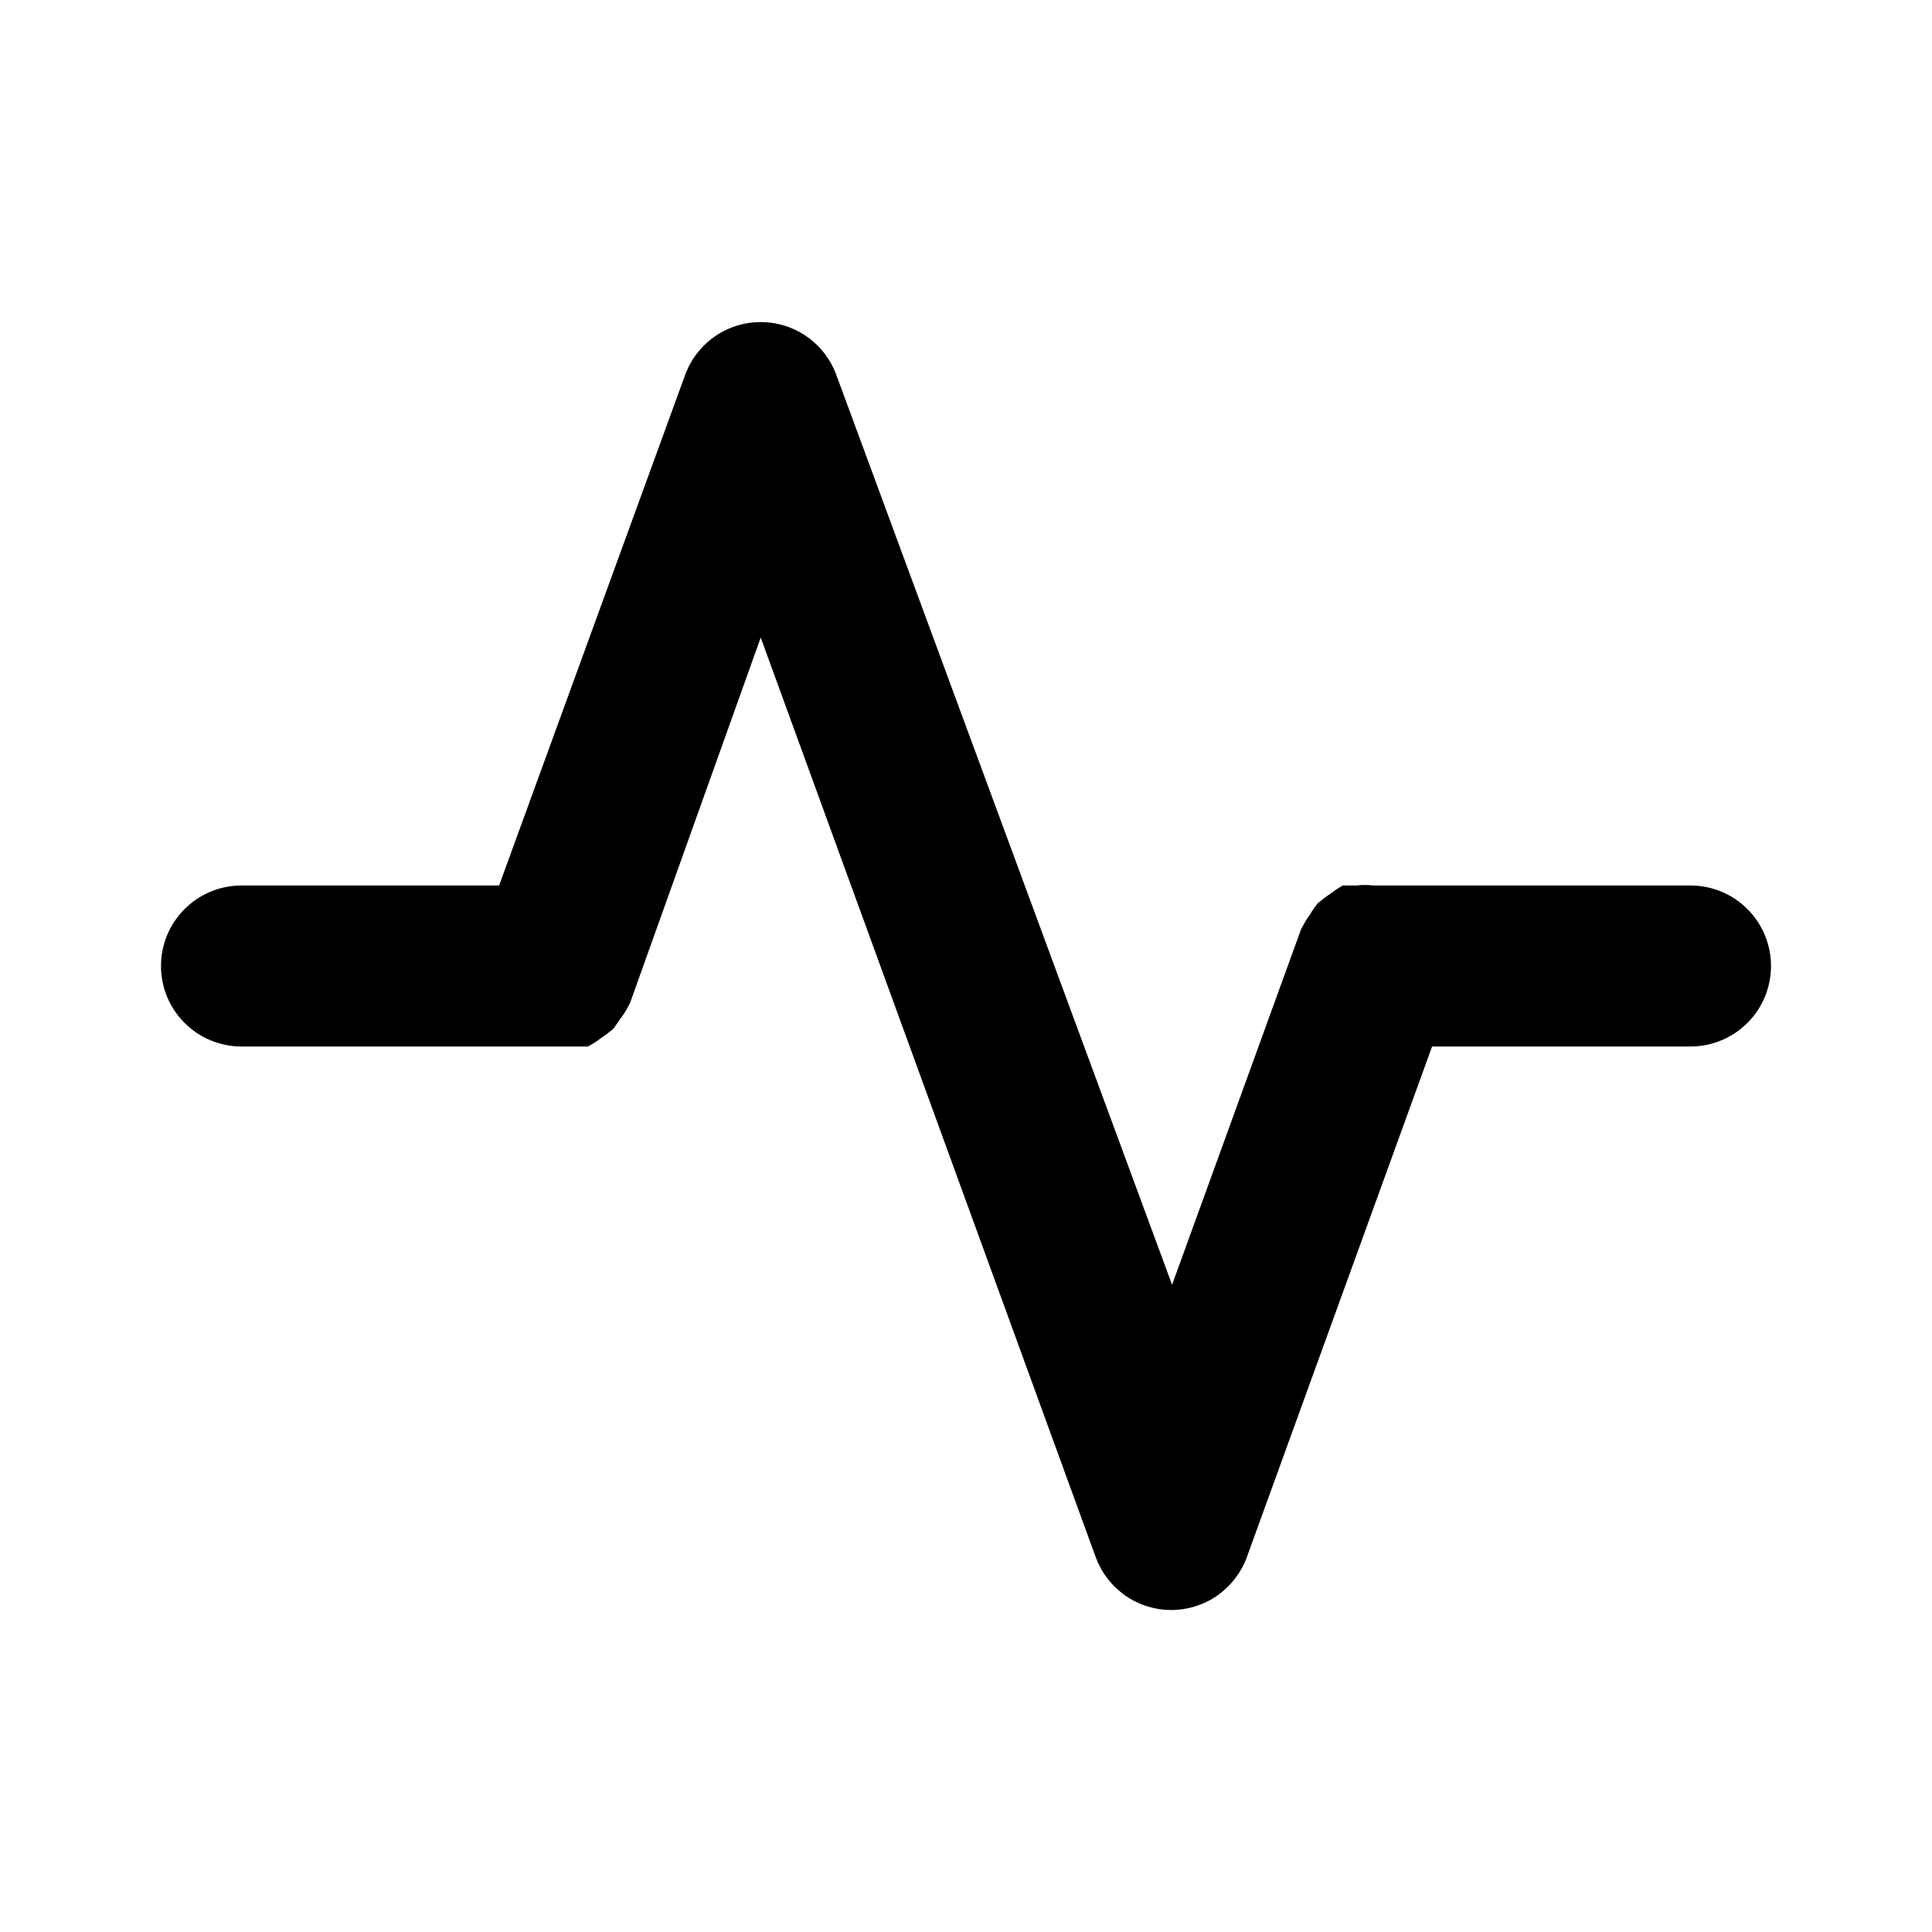
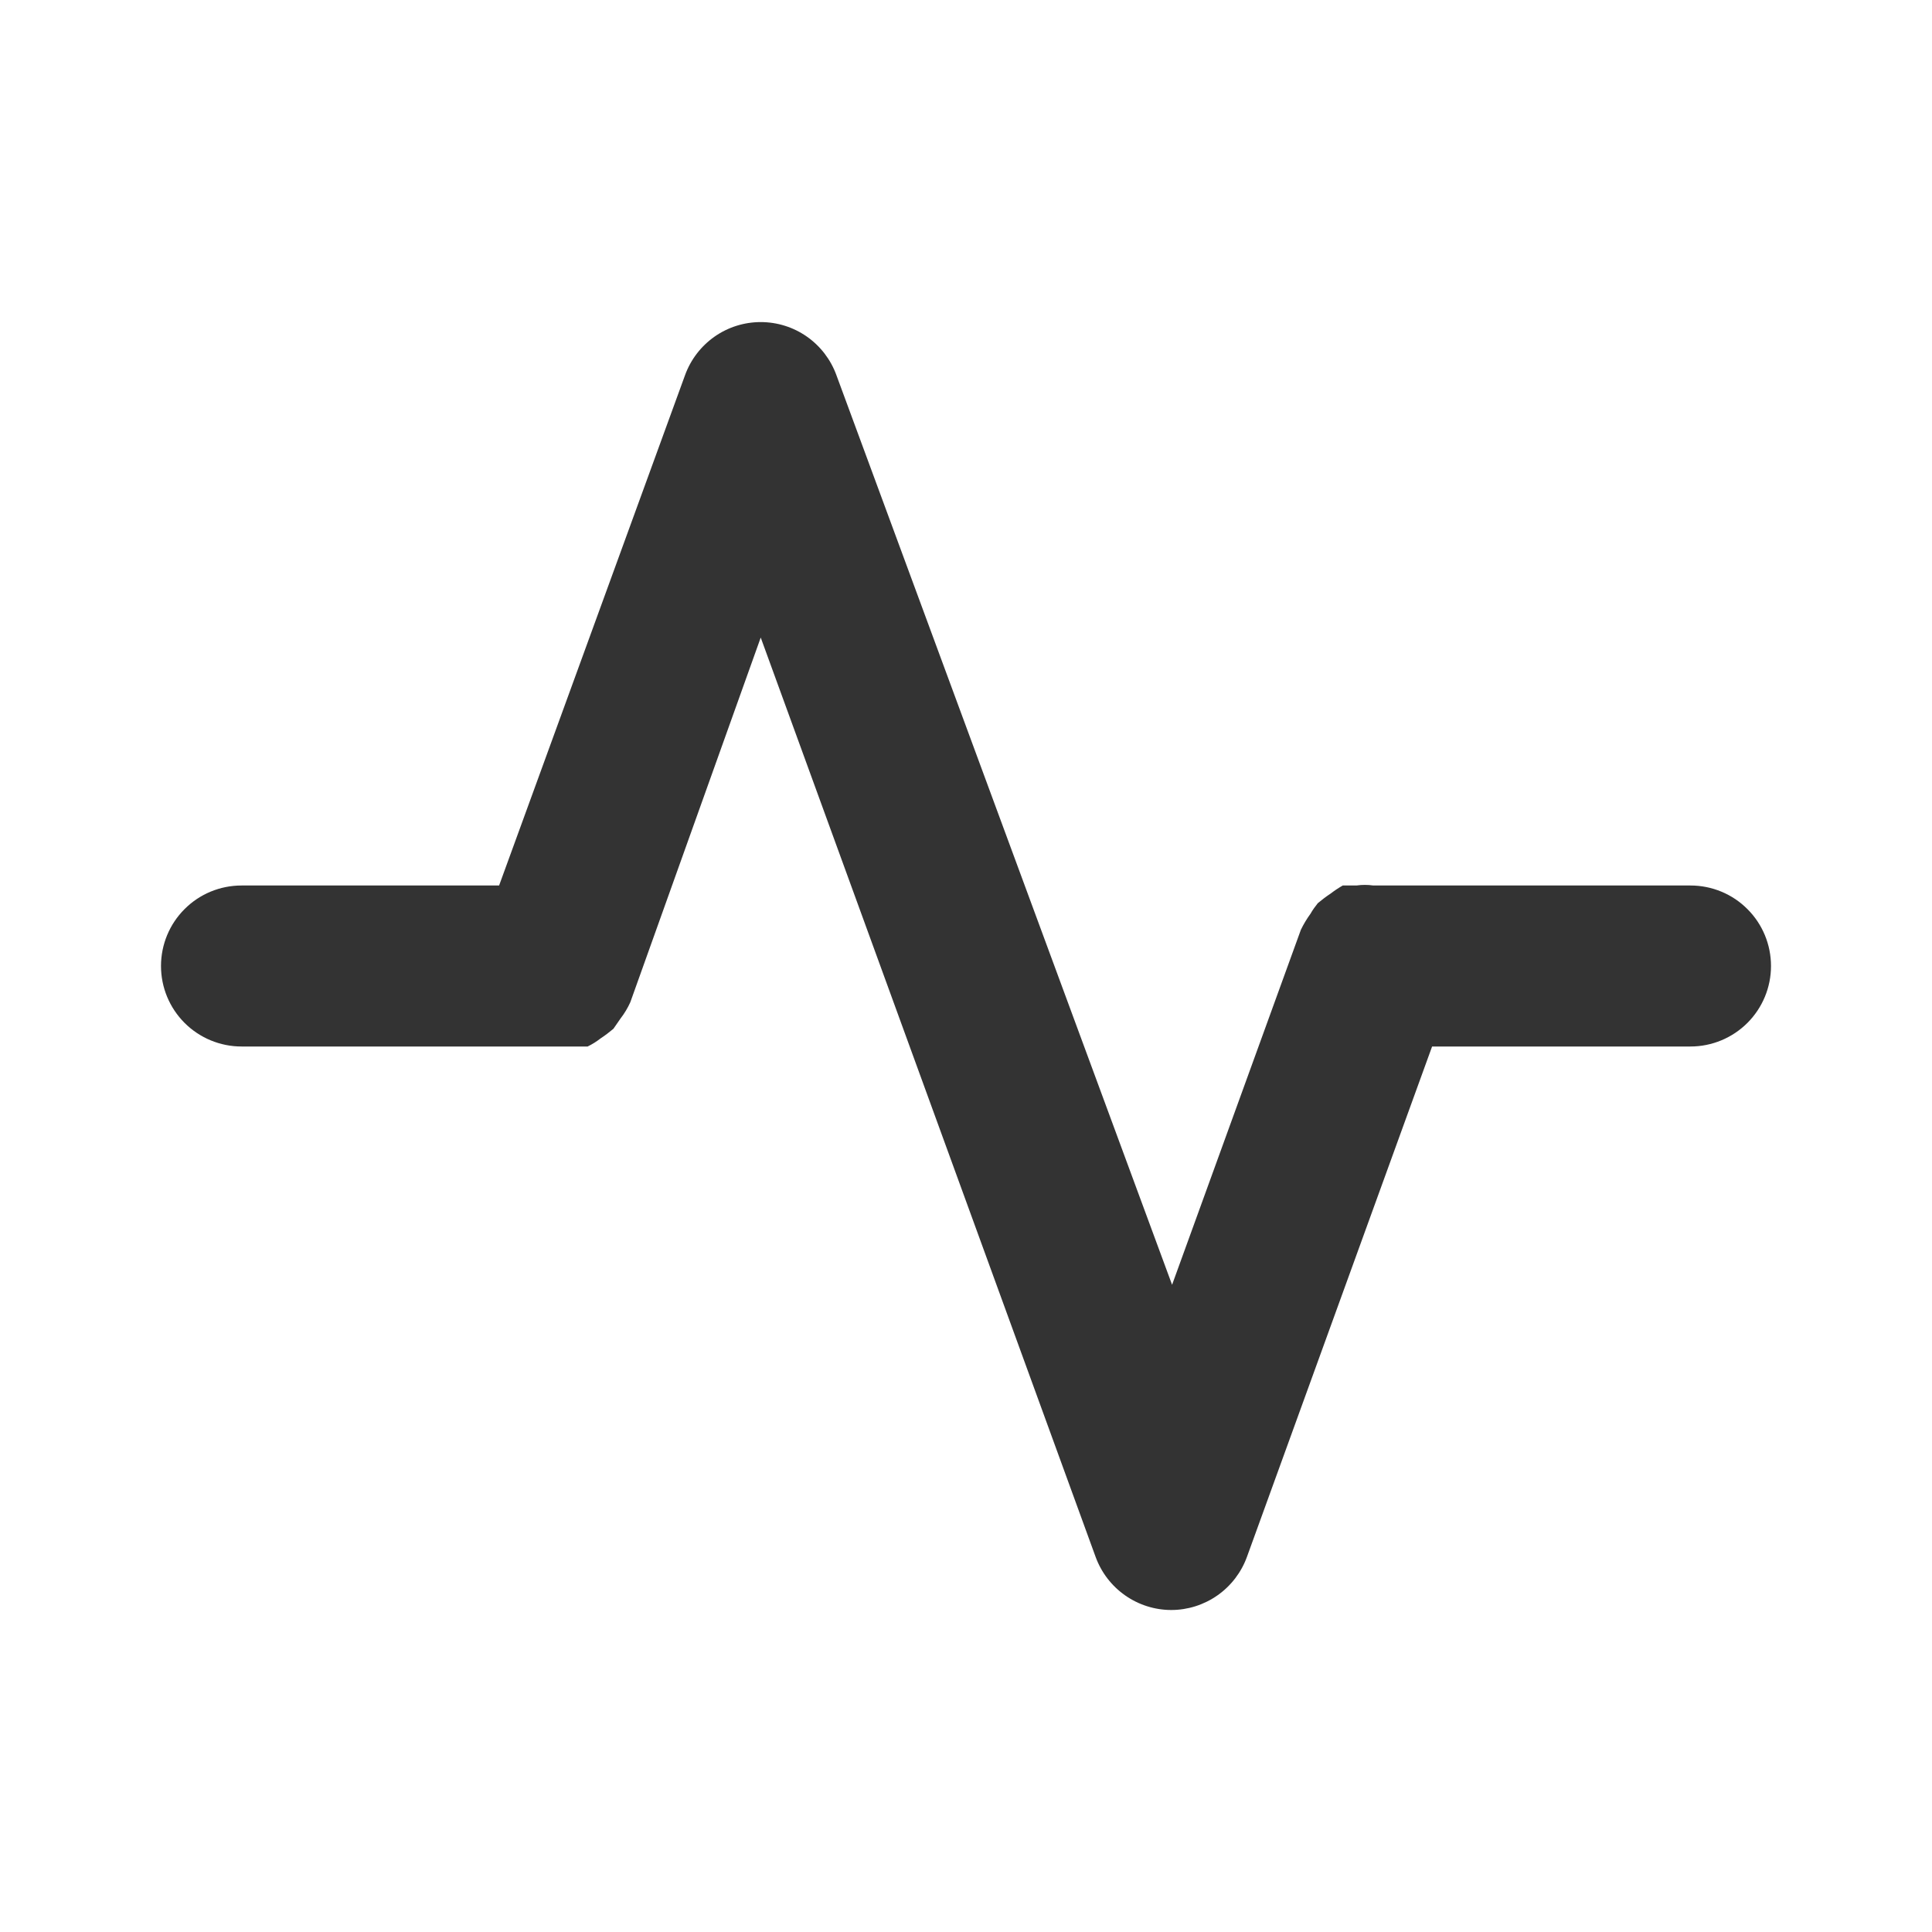
<svg xmlns="http://www.w3.org/2000/svg" width="24" height="24" viewBox="0 0 24 24" fill="none">
-   <path d="M21 11H17.06C16.99 10.991 16.92 10.991 16.85 11H16.68C16.628 11.03 16.578 11.063 16.53 11.1C16.474 11.137 16.421 11.177 16.37 11.22C16.337 11.261 16.306 11.304 16.28 11.35C16.234 11.413 16.194 11.48 16.16 11.55L14.56 15.96L10.39 4.66C10.32 4.467 10.192 4.3 10.024 4.182C9.856 4.064 9.655 4.001 9.45 4.001C9.245 4.001 9.044 4.064 8.876 4.182C8.708 4.3 8.58 4.467 8.51 4.66L6.2 11H3C2.735 11 2.48 11.105 2.293 11.293C2.105 11.48 2 11.735 2 12C2 12.265 2.105 12.52 2.293 12.707C2.48 12.895 2.735 13 3 13H6.92H7.15H7.3C7.357 12.973 7.41 12.939 7.46 12.9C7.516 12.863 7.569 12.823 7.62 12.78L7.71 12.65C7.758 12.588 7.798 12.521 7.83 12.45L9.45 7.92L13.61 19.34C13.68 19.533 13.808 19.7 13.976 19.819C14.144 19.937 14.345 20 14.55 20C14.755 20 14.956 19.937 15.124 19.819C15.292 19.7 15.42 19.533 15.49 19.34L17.79 13H21C21.265 13 21.52 12.895 21.707 12.707C21.895 12.52 22 12.265 22 12C22 11.735 21.895 11.48 21.707 11.293C21.52 11.105 21.265 11 21 11Z" fill="black" />
+   <path d="M21 11H17.06C16.99 10.99 16.92 10.99 16.85 11H16.68C16.628 11.03 16.578 11.063 16.53 11.1C16.474 11.137 16.421 11.177 16.37 11.22C16.337 11.261 16.306 11.304 16.28 11.35C16.234 11.413 16.194 11.48 16.16 11.55V11.55L14.56 15.96L10.39 4.66C10.32 4.467 10.192 4.3 10.024 4.182C9.856 4.064 9.655 4.001 9.45 4.001C9.245 4.001 9.044 4.064 8.876 4.182C8.708 4.3 8.58 4.467 8.51 4.66L6.2 11H3C2.735 11 2.48 11.105 2.293 11.293C2.105 11.48 2 11.735 2 12C2 12.265 2.105 12.519 2.293 12.707C2.48 12.894 2.735 13 3 13H6.92H7.15H7.3C7.357 12.972 7.41 12.939 7.46 12.9C7.516 12.863 7.569 12.823 7.62 12.78L7.71 12.65C7.758 12.588 7.798 12.521 7.83 12.45L9.45 7.92L13.61 19.34C13.68 19.533 13.808 19.7 13.976 19.818C14.144 19.936 14.345 20 14.55 20C14.755 20 14.956 19.936 15.124 19.818C15.292 19.7 15.42 19.533 15.49 19.34L17.79 13L21 13C21.265 13 21.52 12.894 21.707 12.707C21.895 12.519 22 12.265 22 12C22 11.735 21.895 11.48 21.707 11.293C21.52 11.105 21.265 11 21 11Z" fill="#333333" />
</svg>
